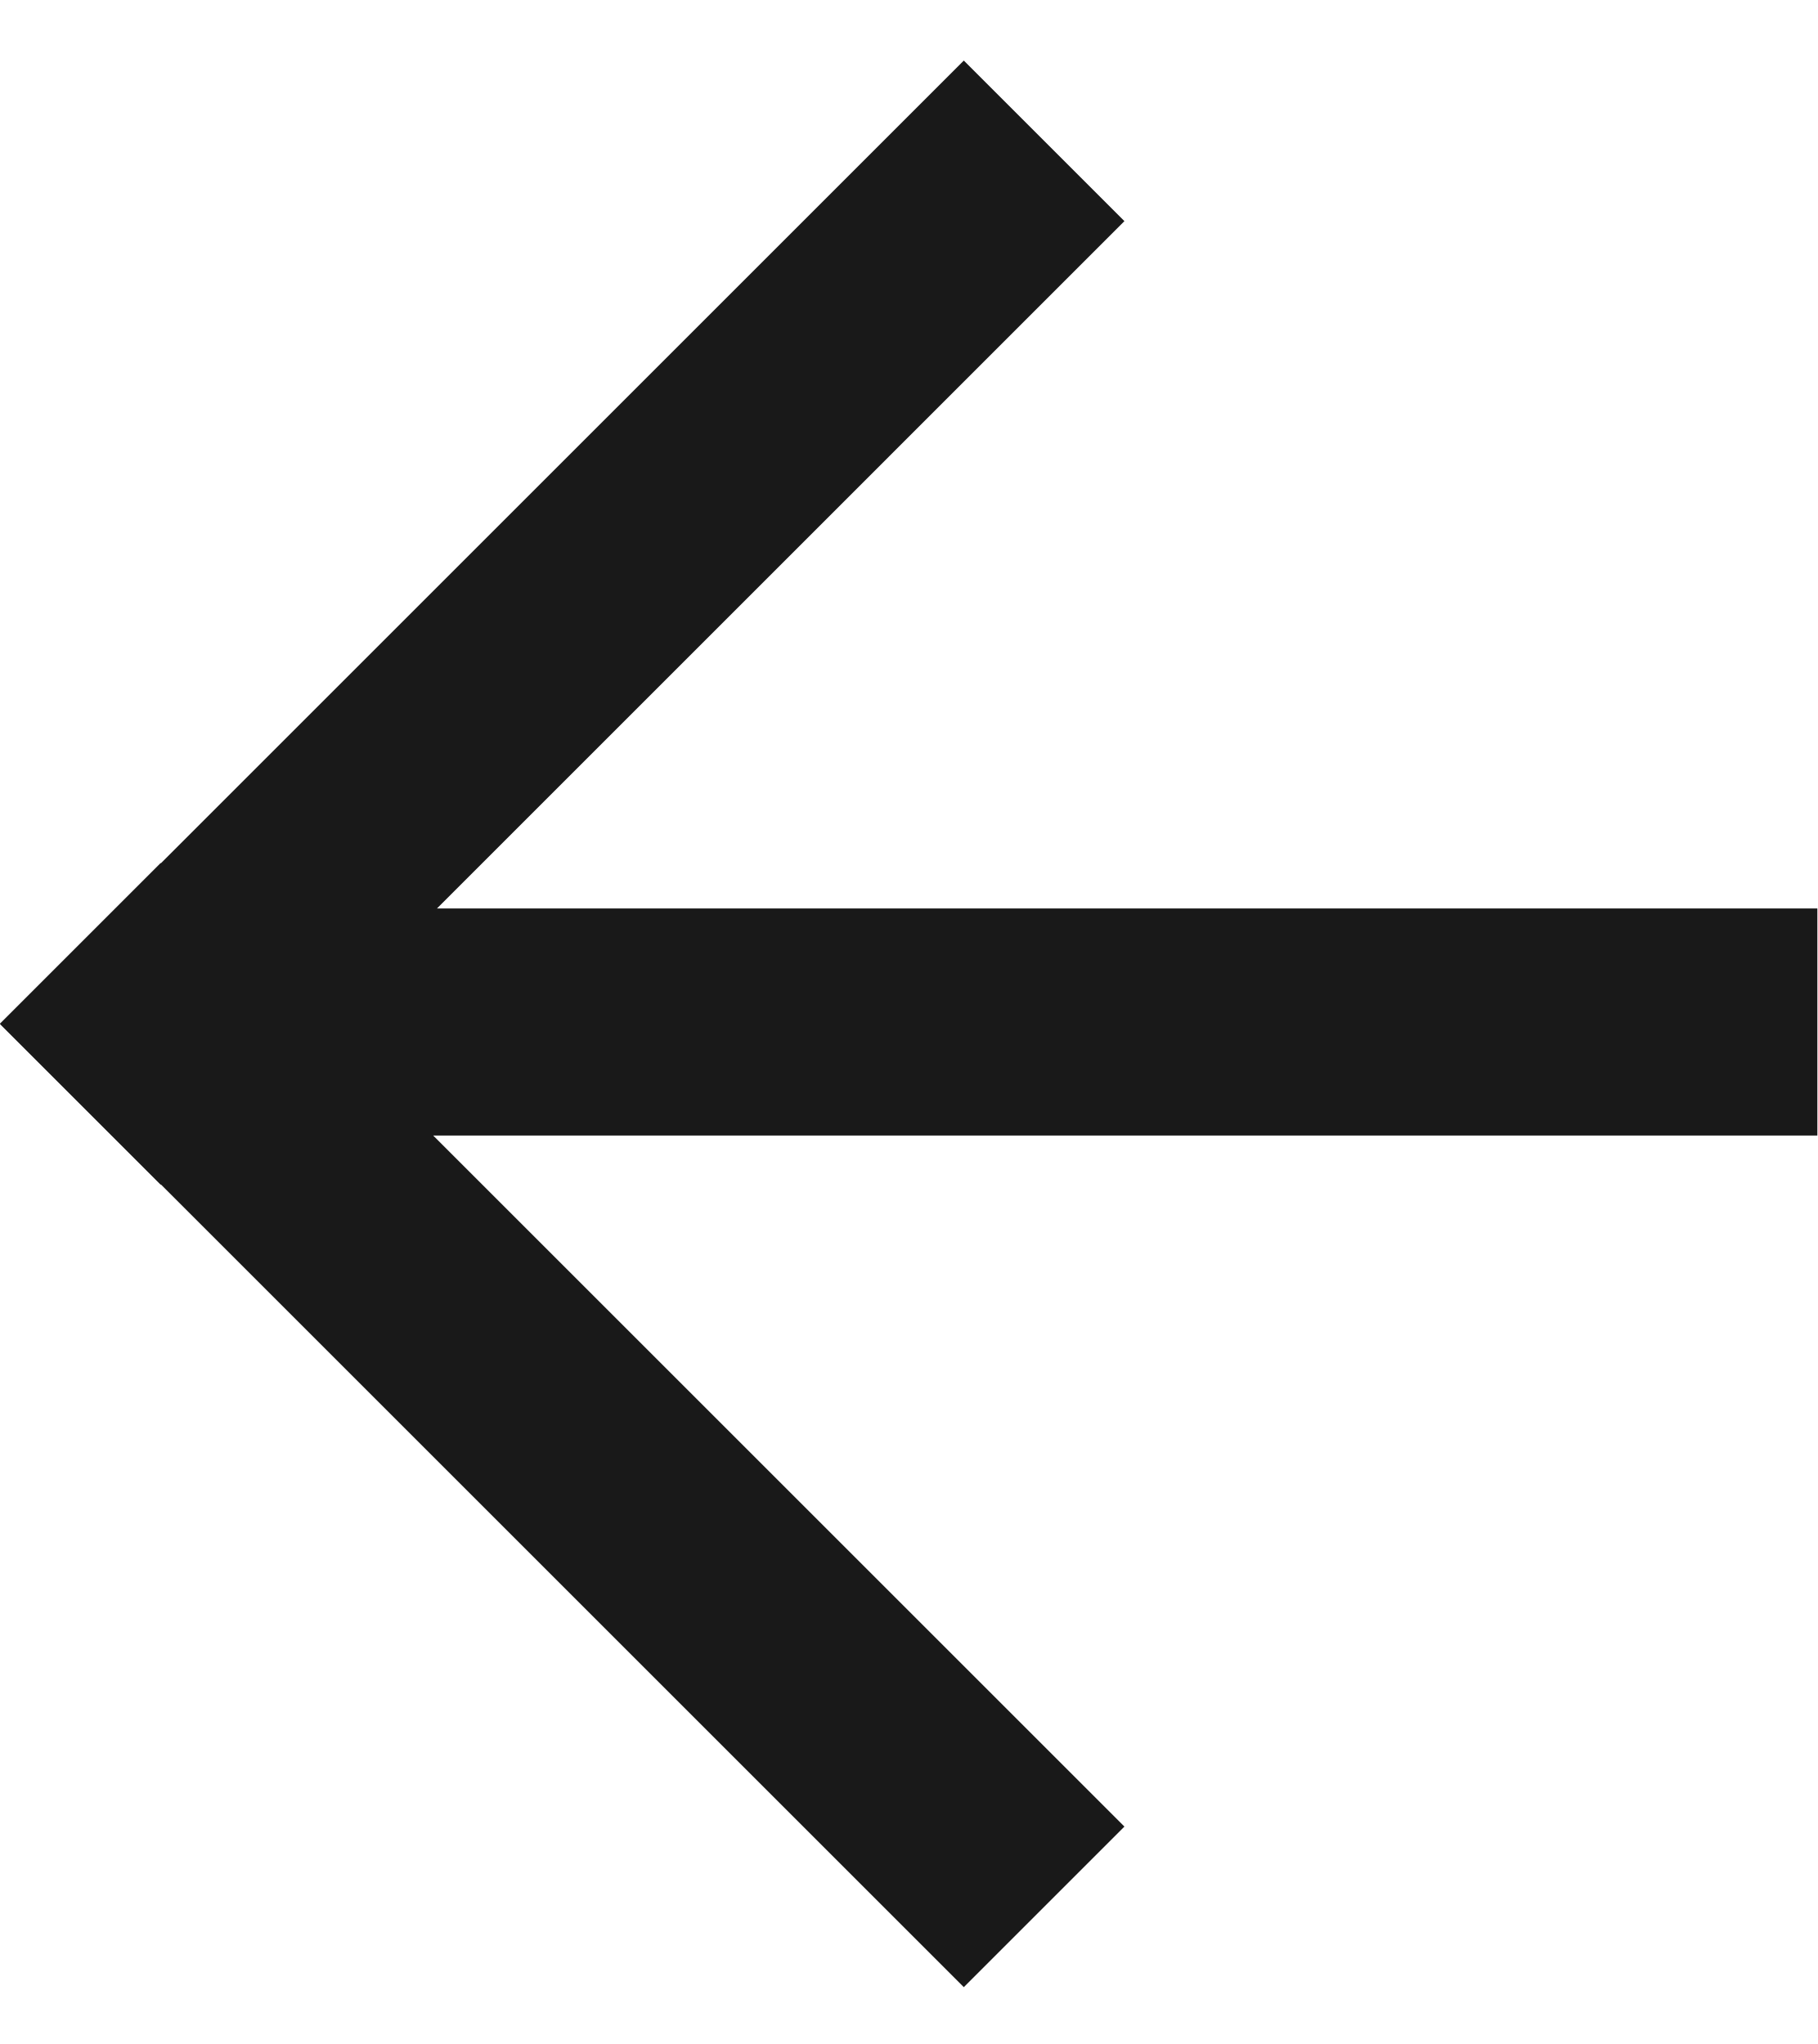
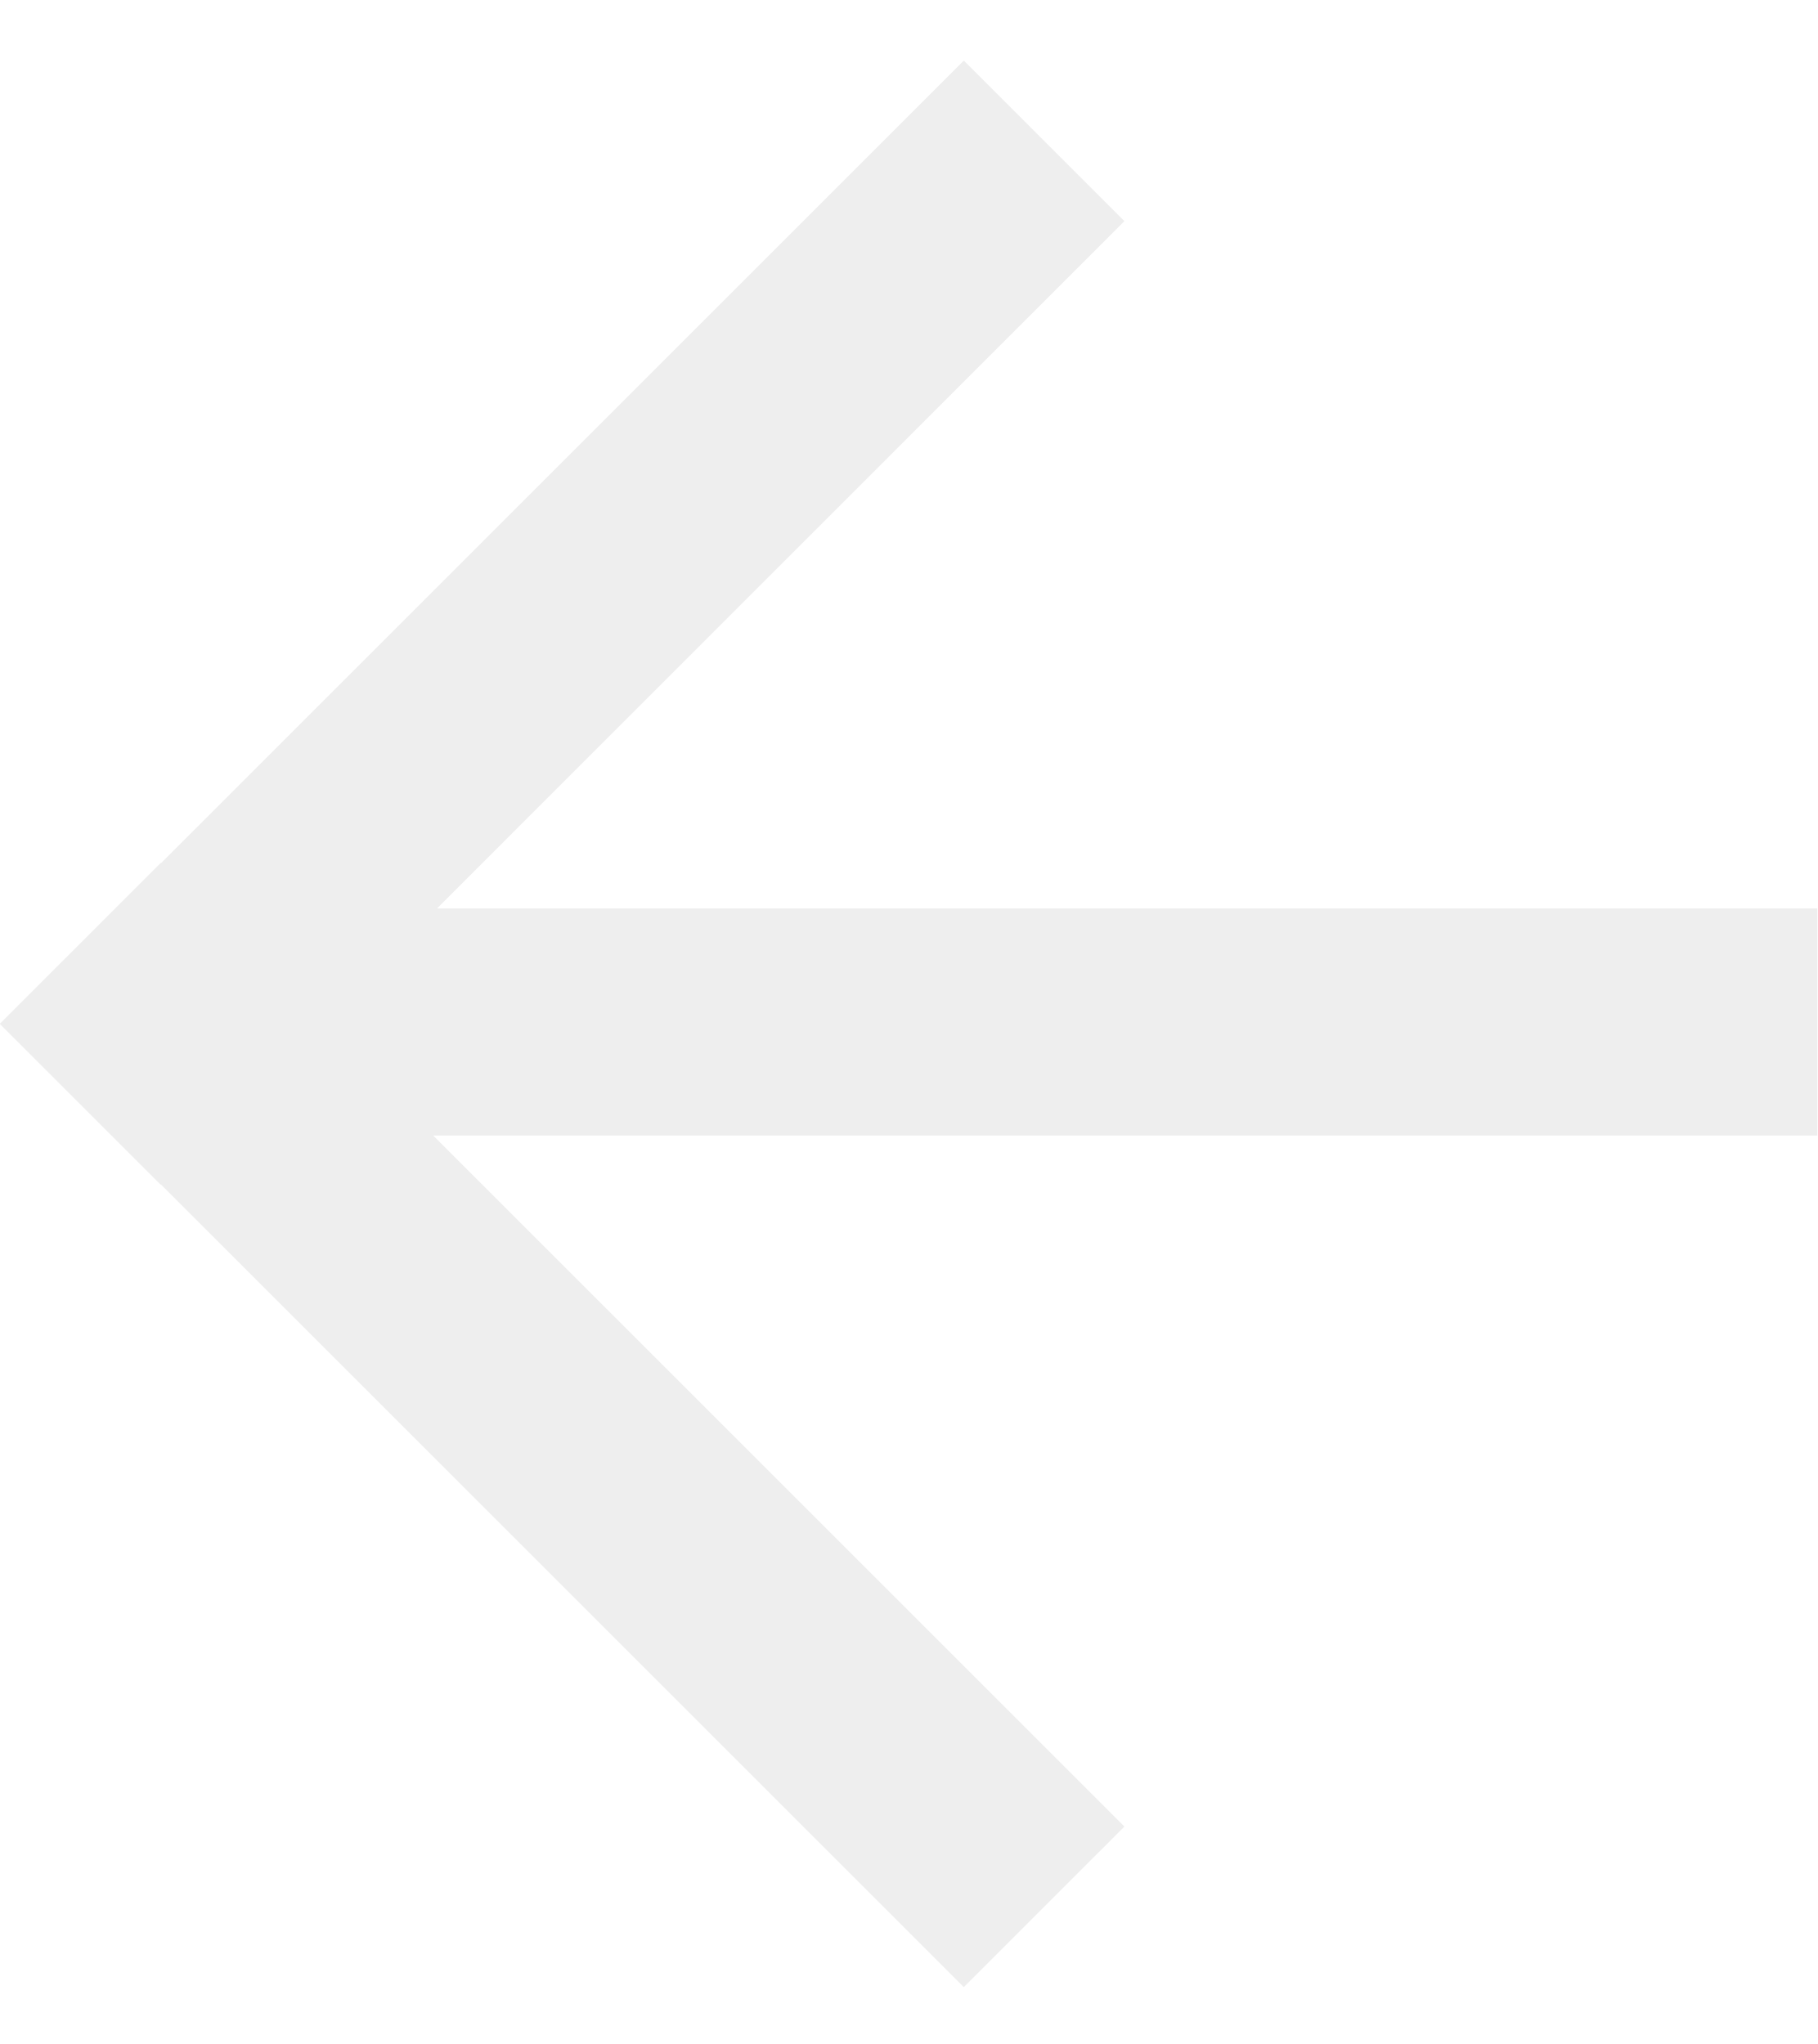
- <svg xmlns="http://www.w3.org/2000/svg" width="24px" height="27px" viewBox="0 0 24 27" version="1.1">
-   <defs />
-   <g id="Breakpoints" stroke="none" stroke-width="1" fill="none" fill-rule="evenodd">
-     <g id="1440px-copy-5" transform="translate(-129, -136)">
-       <g id="Group-3" transform="translate(123, 131)">
-         <g id="ic_arrow-back">
-           <polygon id="Shape" points="0 0 36 0 36 36 0 36" />
-           <path d="M11.721,20 L30,20 L30,17 L11.771,17 L20.849,7.921 L18.728,5.8 L8.125,16.403 L8.121,16.4 L6,18.521 L6.003,18.525 L6,18.528 L8.121,20.649 L8.125,20.646 L18.728,31.249 L20.849,29.128 L11.721,20 Z" id="Combined-Shape" fill="#191919" />
-         </g>
-       </g>
-     </g>
+ <svg xmlns="http://www.w3.org/2000/svg" width="24" height="27" viewBox="0 0 24 27">
+   <g fill="none" fill-rule="evenodd" transform="translate(-6 -5)">
+     <polygon points="0 0 36 0 36 36 0 36" />
+     <polygon fill="#EEE" fill-rule="nonzero" points="11.721 20 30 20 30 17 11.771 17 20.849 7.921 18.728 5.8 8.125 16.403 8.121 16.4 6 18.521 6.003 18.525 6 18.528 8.121 20.649 8.125 20.646 18.728 31.249 20.849 29.128" />
  </g>
</svg>
